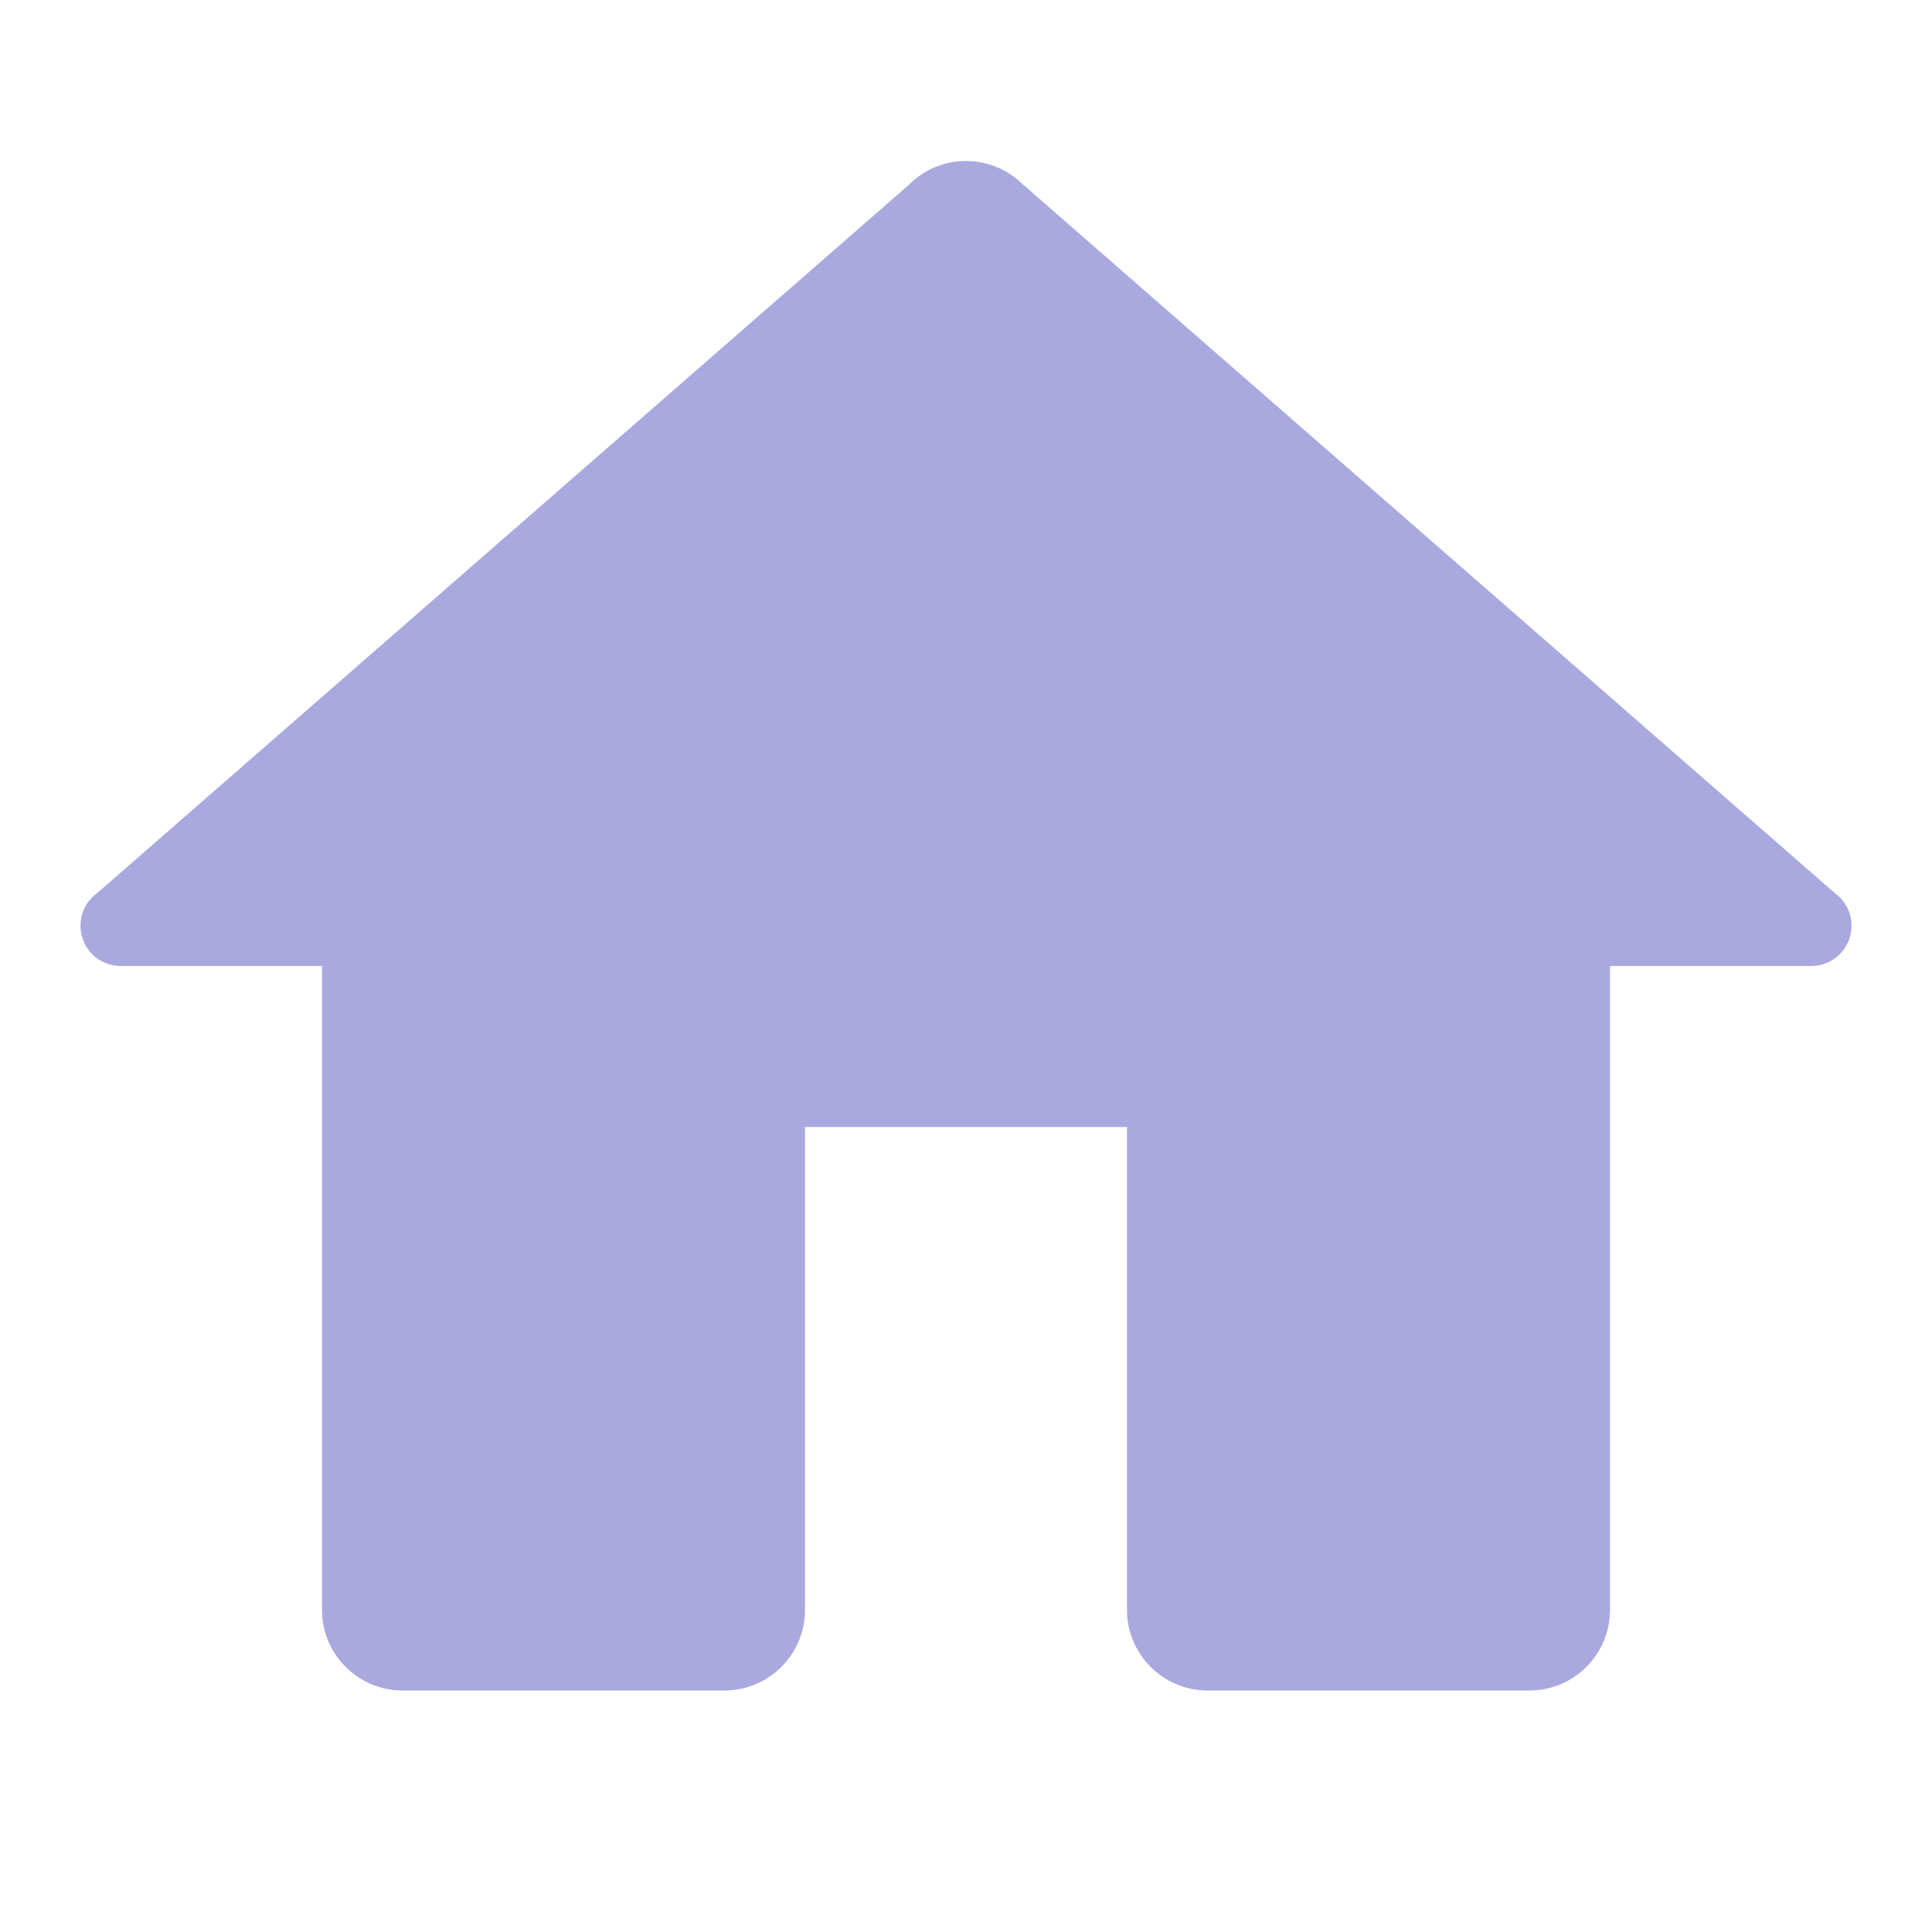
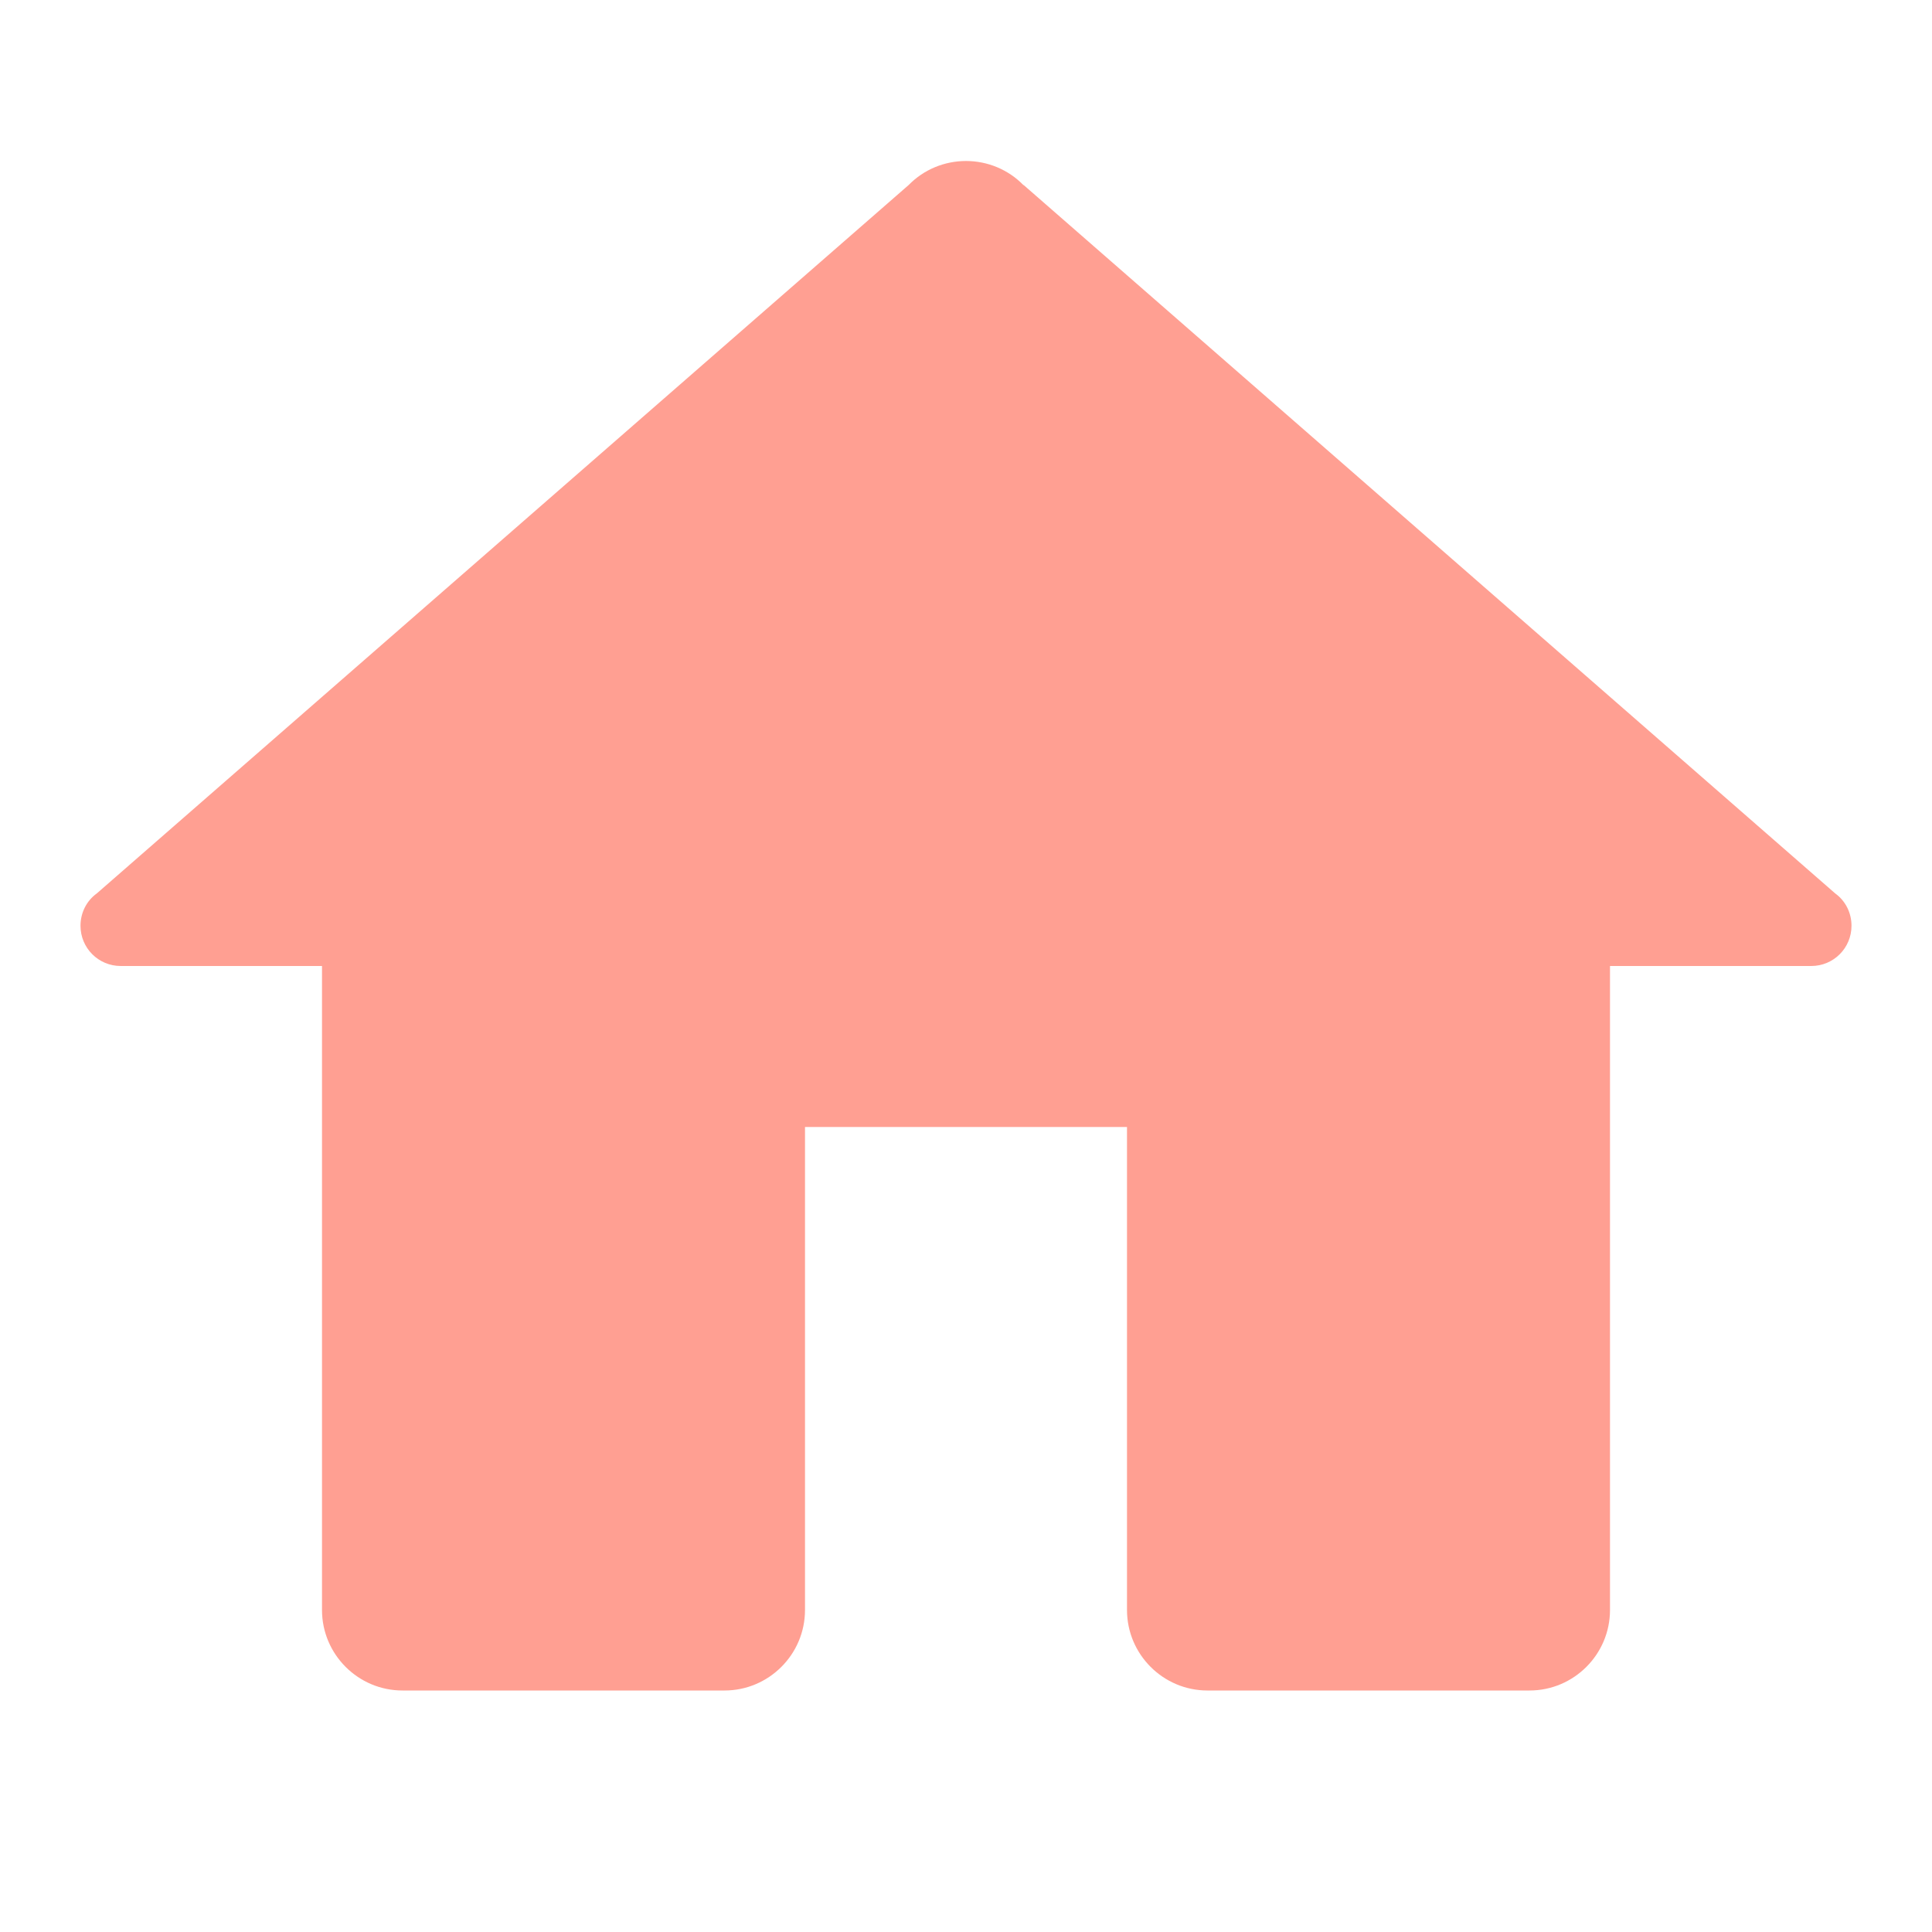
<svg xmlns="http://www.w3.org/2000/svg" viewBox="0 0 24 24" width="24px" height="24px" version="1.1" id="svg5">
  <defs id="defs9" />
-   <g id="surface76801332" style="fill:#a9a9e0;fill-opacity:1">
-     <path style="stroke:none;fill-rule:nonzero;fill:#a9a9e0;fill-opacity:1" d="M 12 2 C 11.734 2 11.477 2.105 11.289 2.297 L 1.203 11.098 C 1.074 11.191 1 11.34 1 11.5 C 1 11.777 1.223 12 1.5 12 L 4 12 L 4 20 C 4 20.551 4.449 21 5 21 L 9 21 C 9.551 21 10 20.551 10 20 L 10 14 L 14 14 L 14 20 C 14 20.551 14.449 21 15 21 L 19 21 C 19.551 21 20 20.551 20 20 L 20 12 L 22.5 12 C 22.777 12 23 11.777 23 11.5 C 23 11.34 22.926 11.191 22.797 11.098 L 12.719 2.301 C 12.715 2.301 12.715 2.297 12.711 2.297 C 12.523 2.105 12.266 2 12 2 Z M 12 2 " id="path2" />
+   <g id="surface76801332" style="fill:#ff9f92;fill-opacity:1">
+     <path style="stroke:none;fill-rule:nonzero;fill:#ff9f92;fill-opacity:1" d="M 12 2 C 11.734 2 11.477 2.105 11.289 2.297 L 1.203 11.098 C 1.074 11.191 1 11.34 1 11.5 C 1 11.777 1.223 12 1.5 12 L 4 12 L 4 20 C 4 20.551 4.449 21 5 21 L 9 21 C 9.551 21 10 20.551 10 20 L 10 14 L 14 14 L 14 20 C 14 20.551 14.449 21 15 21 L 19 21 C 19.551 21 20 20.551 20 20 L 20 12 L 22.5 12 C 22.777 12 23 11.777 23 11.5 C 23 11.34 22.926 11.191 22.797 11.098 L 12.719 2.301 C 12.715 2.301 12.715 2.297 12.711 2.297 C 12.523 2.105 12.266 2 12 2 Z M 12 2 " id="path2" />
  </g>
</svg>
